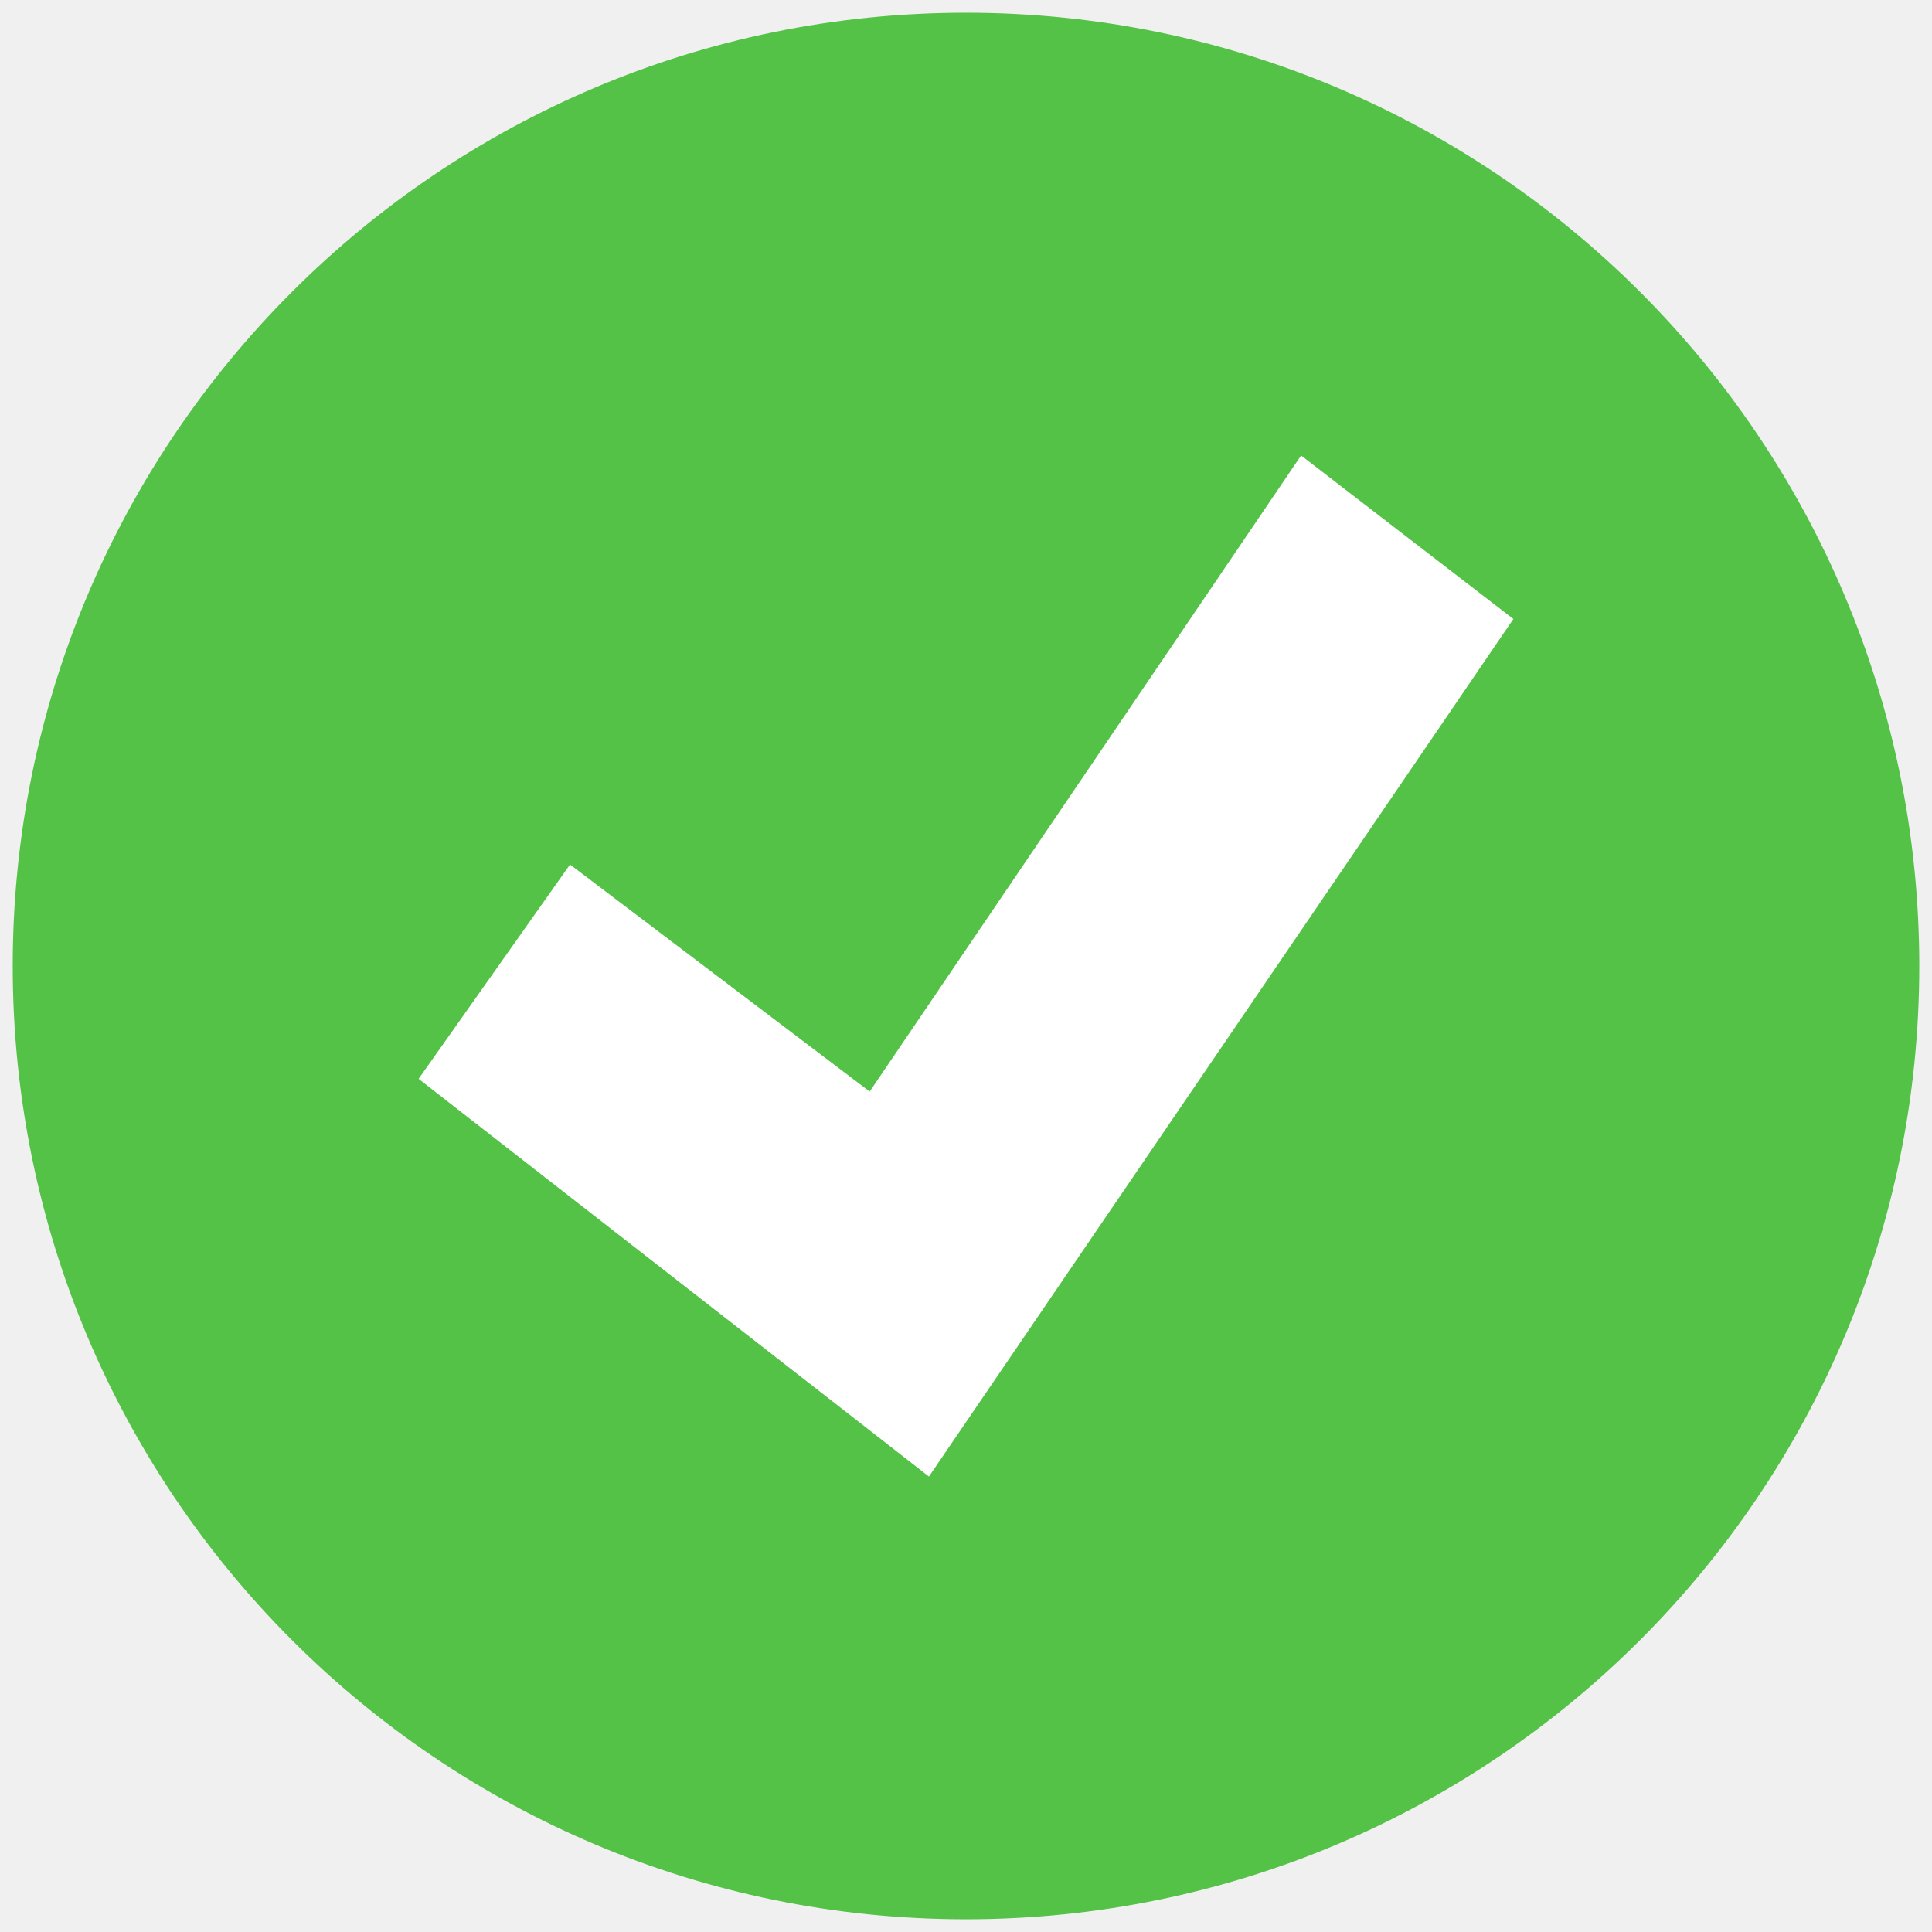
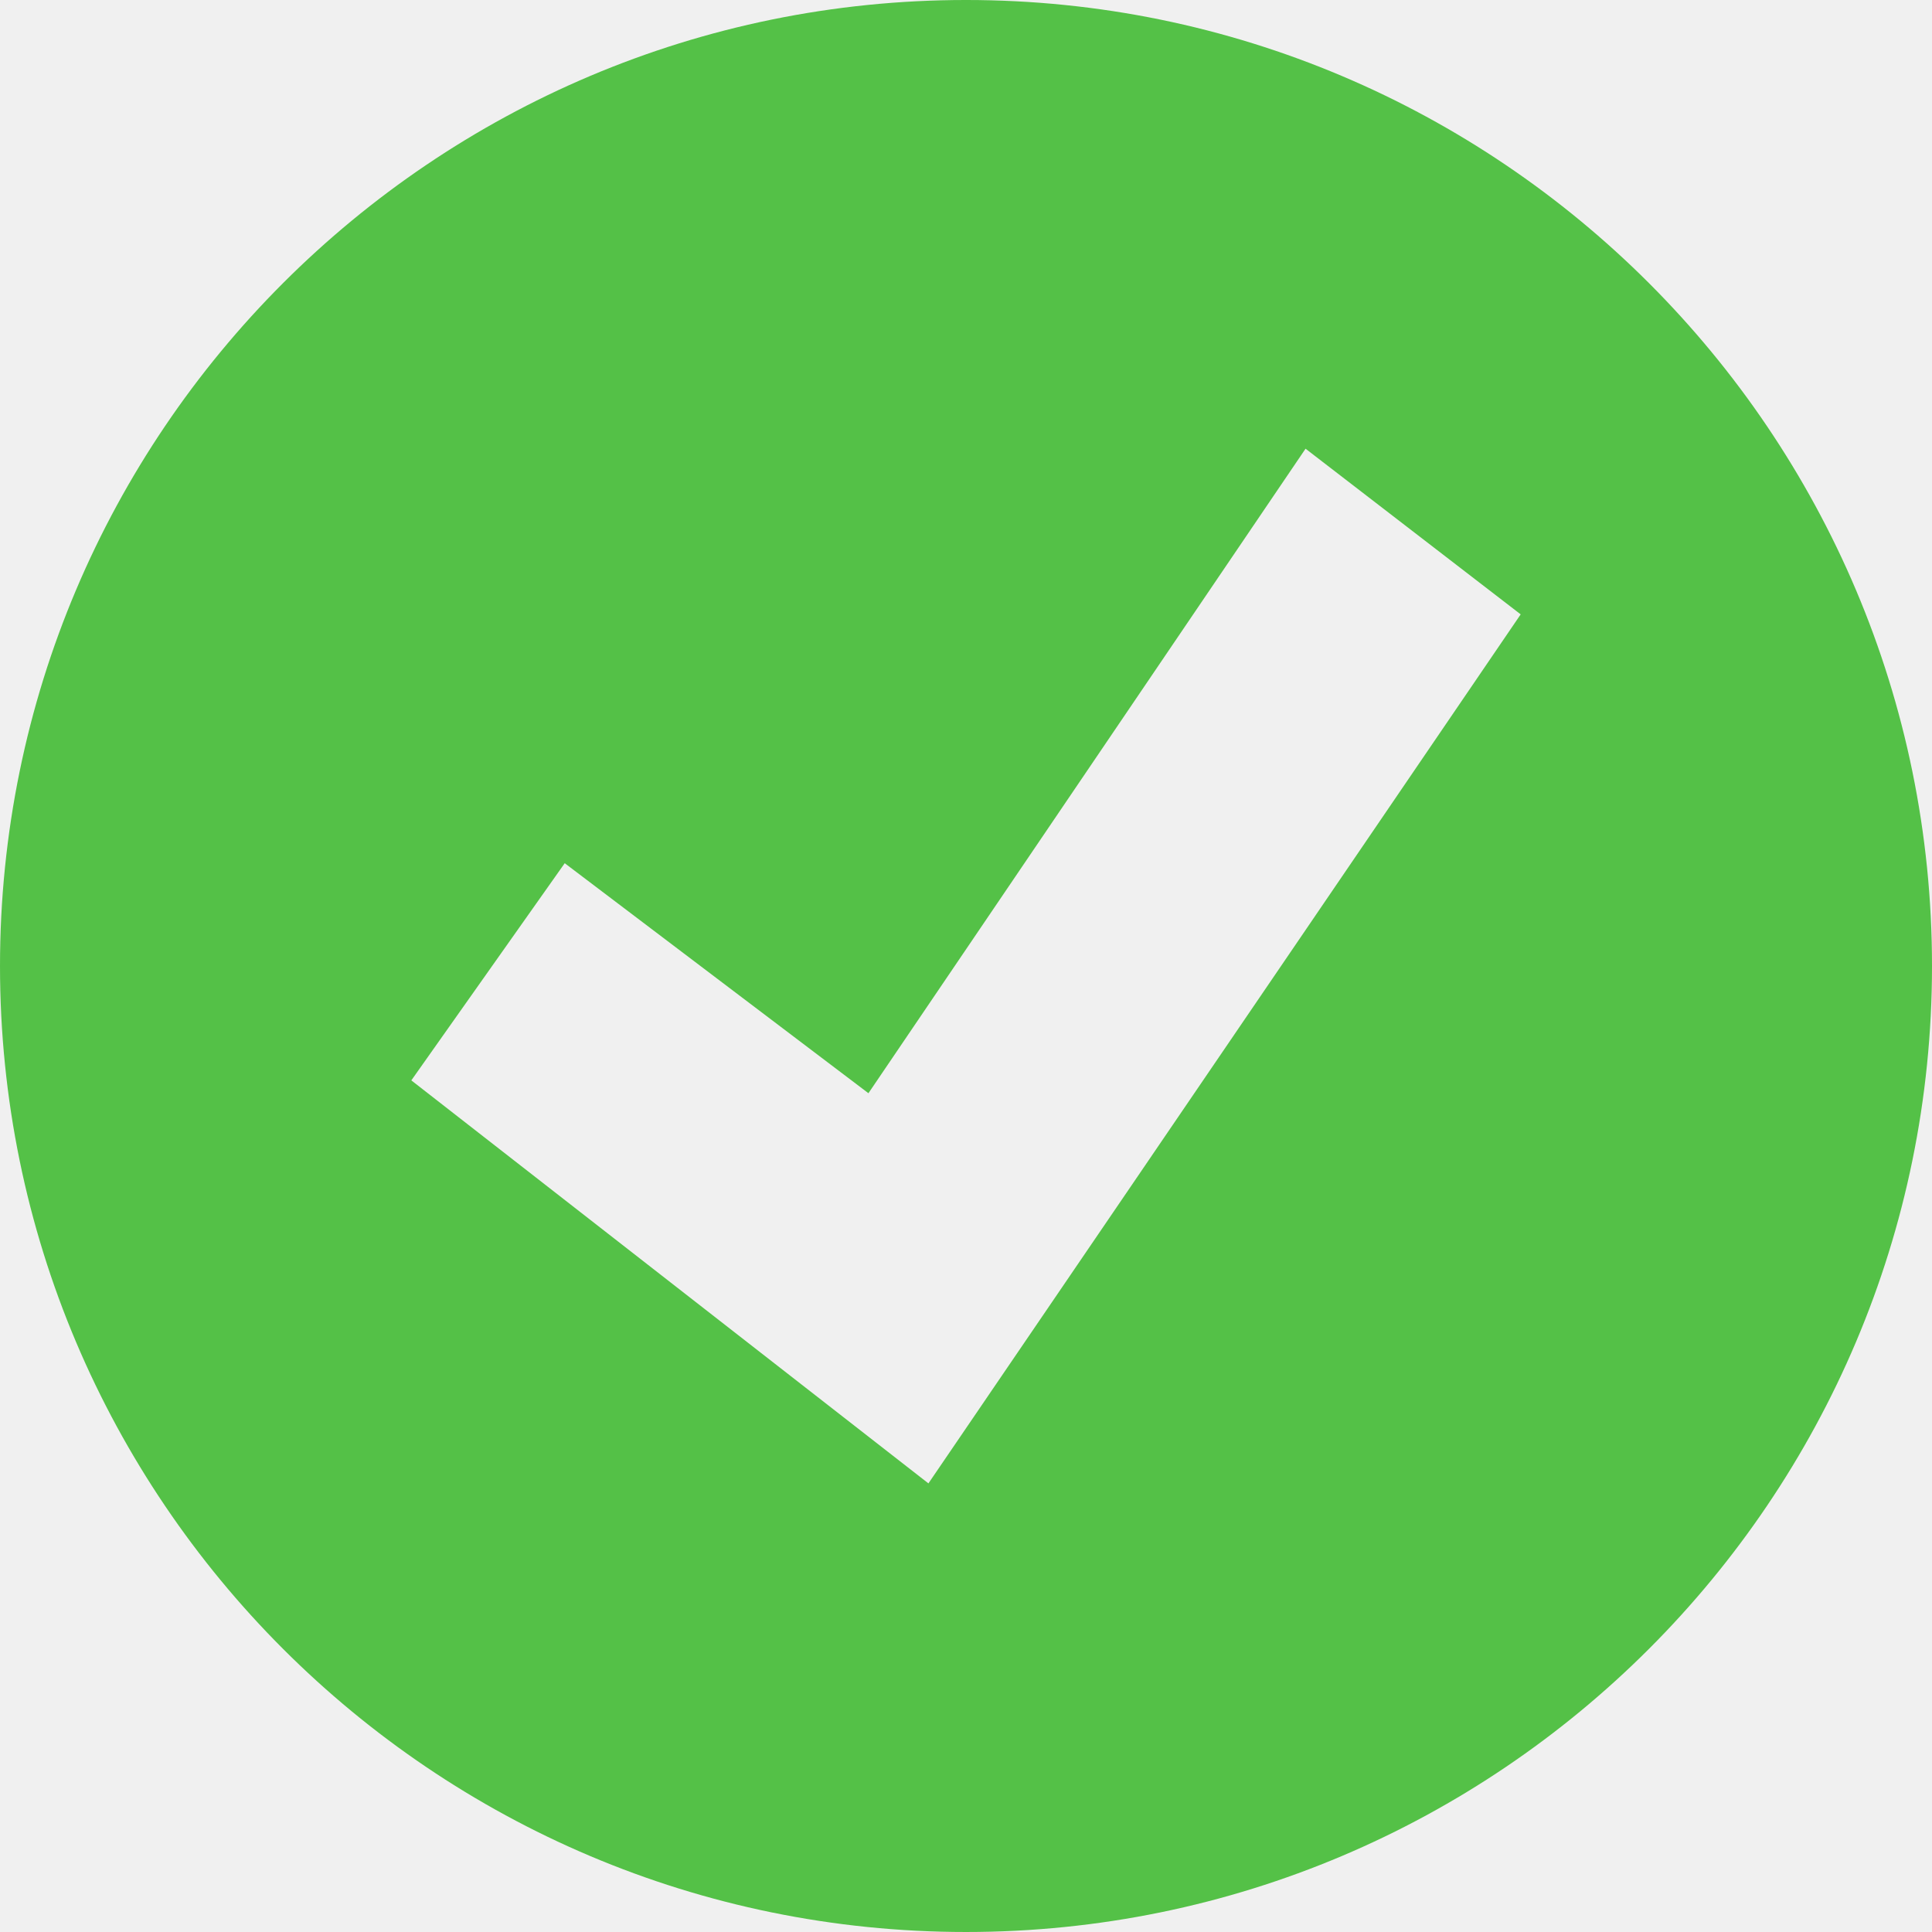
- <svg xmlns="http://www.w3.org/2000/svg" version="1.1" id="Capa_1" x="0px" y="0px" width="24px" height="24px" viewBox="0 0 215.434 215.434" enable-background="new 0 0 215.434 215.434" xml:space="preserve">
-   <g>
-     <circle fill="#54C147" cx="107.717" cy="107.717" r="106.299" />
-     <polygon fill="#FFFFFF" points="96.977,121.718 145.084,50.79 168.752,69.02 103.583,164.647 46.678,120.299 63.562,96.402  " />
-   </g>
+ <svg xmlns="http://www.w3.org/2000/svg" style="isolation:isolate" viewBox="3900.939 -707.811 20 20" width="20" height="20">
+   <path d=" M 3900.939 -697.811 C 3900.939 -703.33 3905.42 -707.811 3910.939 -707.811 C 3916.458 -707.811 3920.939 -703.33 3920.939 -697.811 C 3920.939 -692.292 3916.458 -687.811 3910.939 -687.811 C 3905.42 -687.811 3900.939 -692.292 3900.939 -697.811 Z  M 3909.929 -696.494 L 3914.454 -703.166 L 3916.681 -701.451 L 3910.55 -692.455 L 3905.197 -696.627 L 3906.785 -698.875 L 3909.929 -696.494 Z " fill-rule="evenodd" fill="rgb(84,193,71)" />
</svg>
